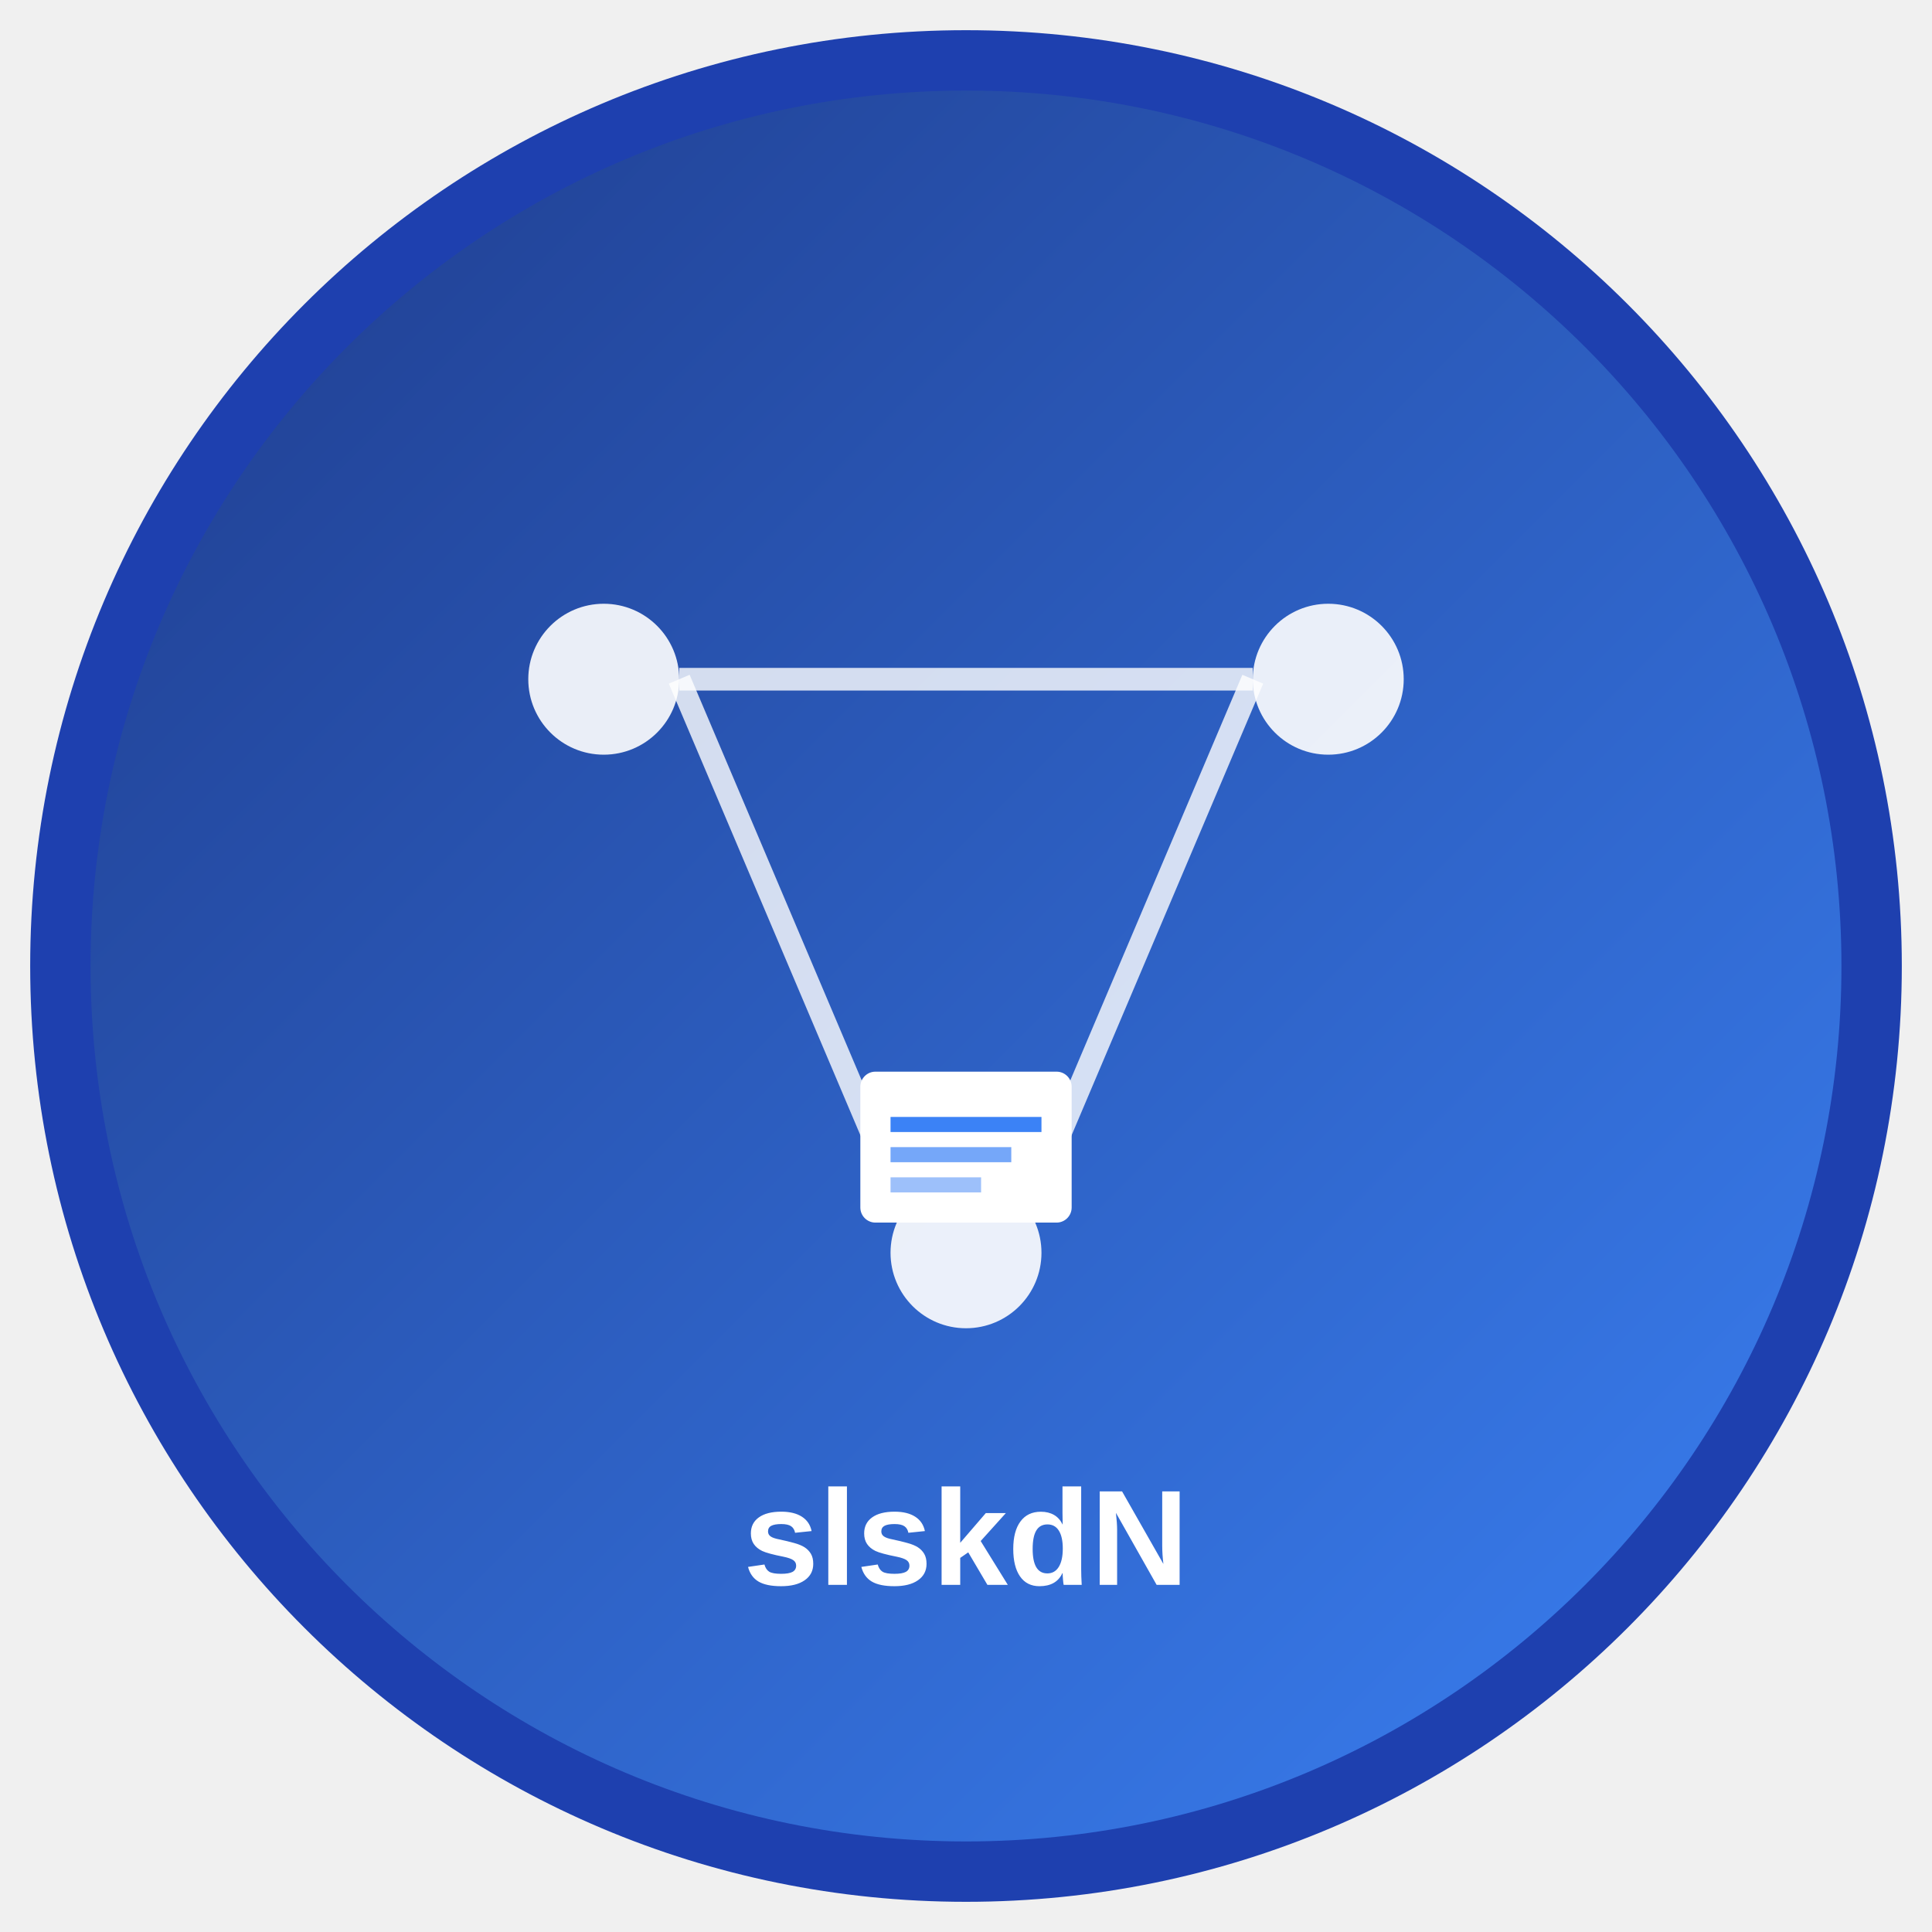
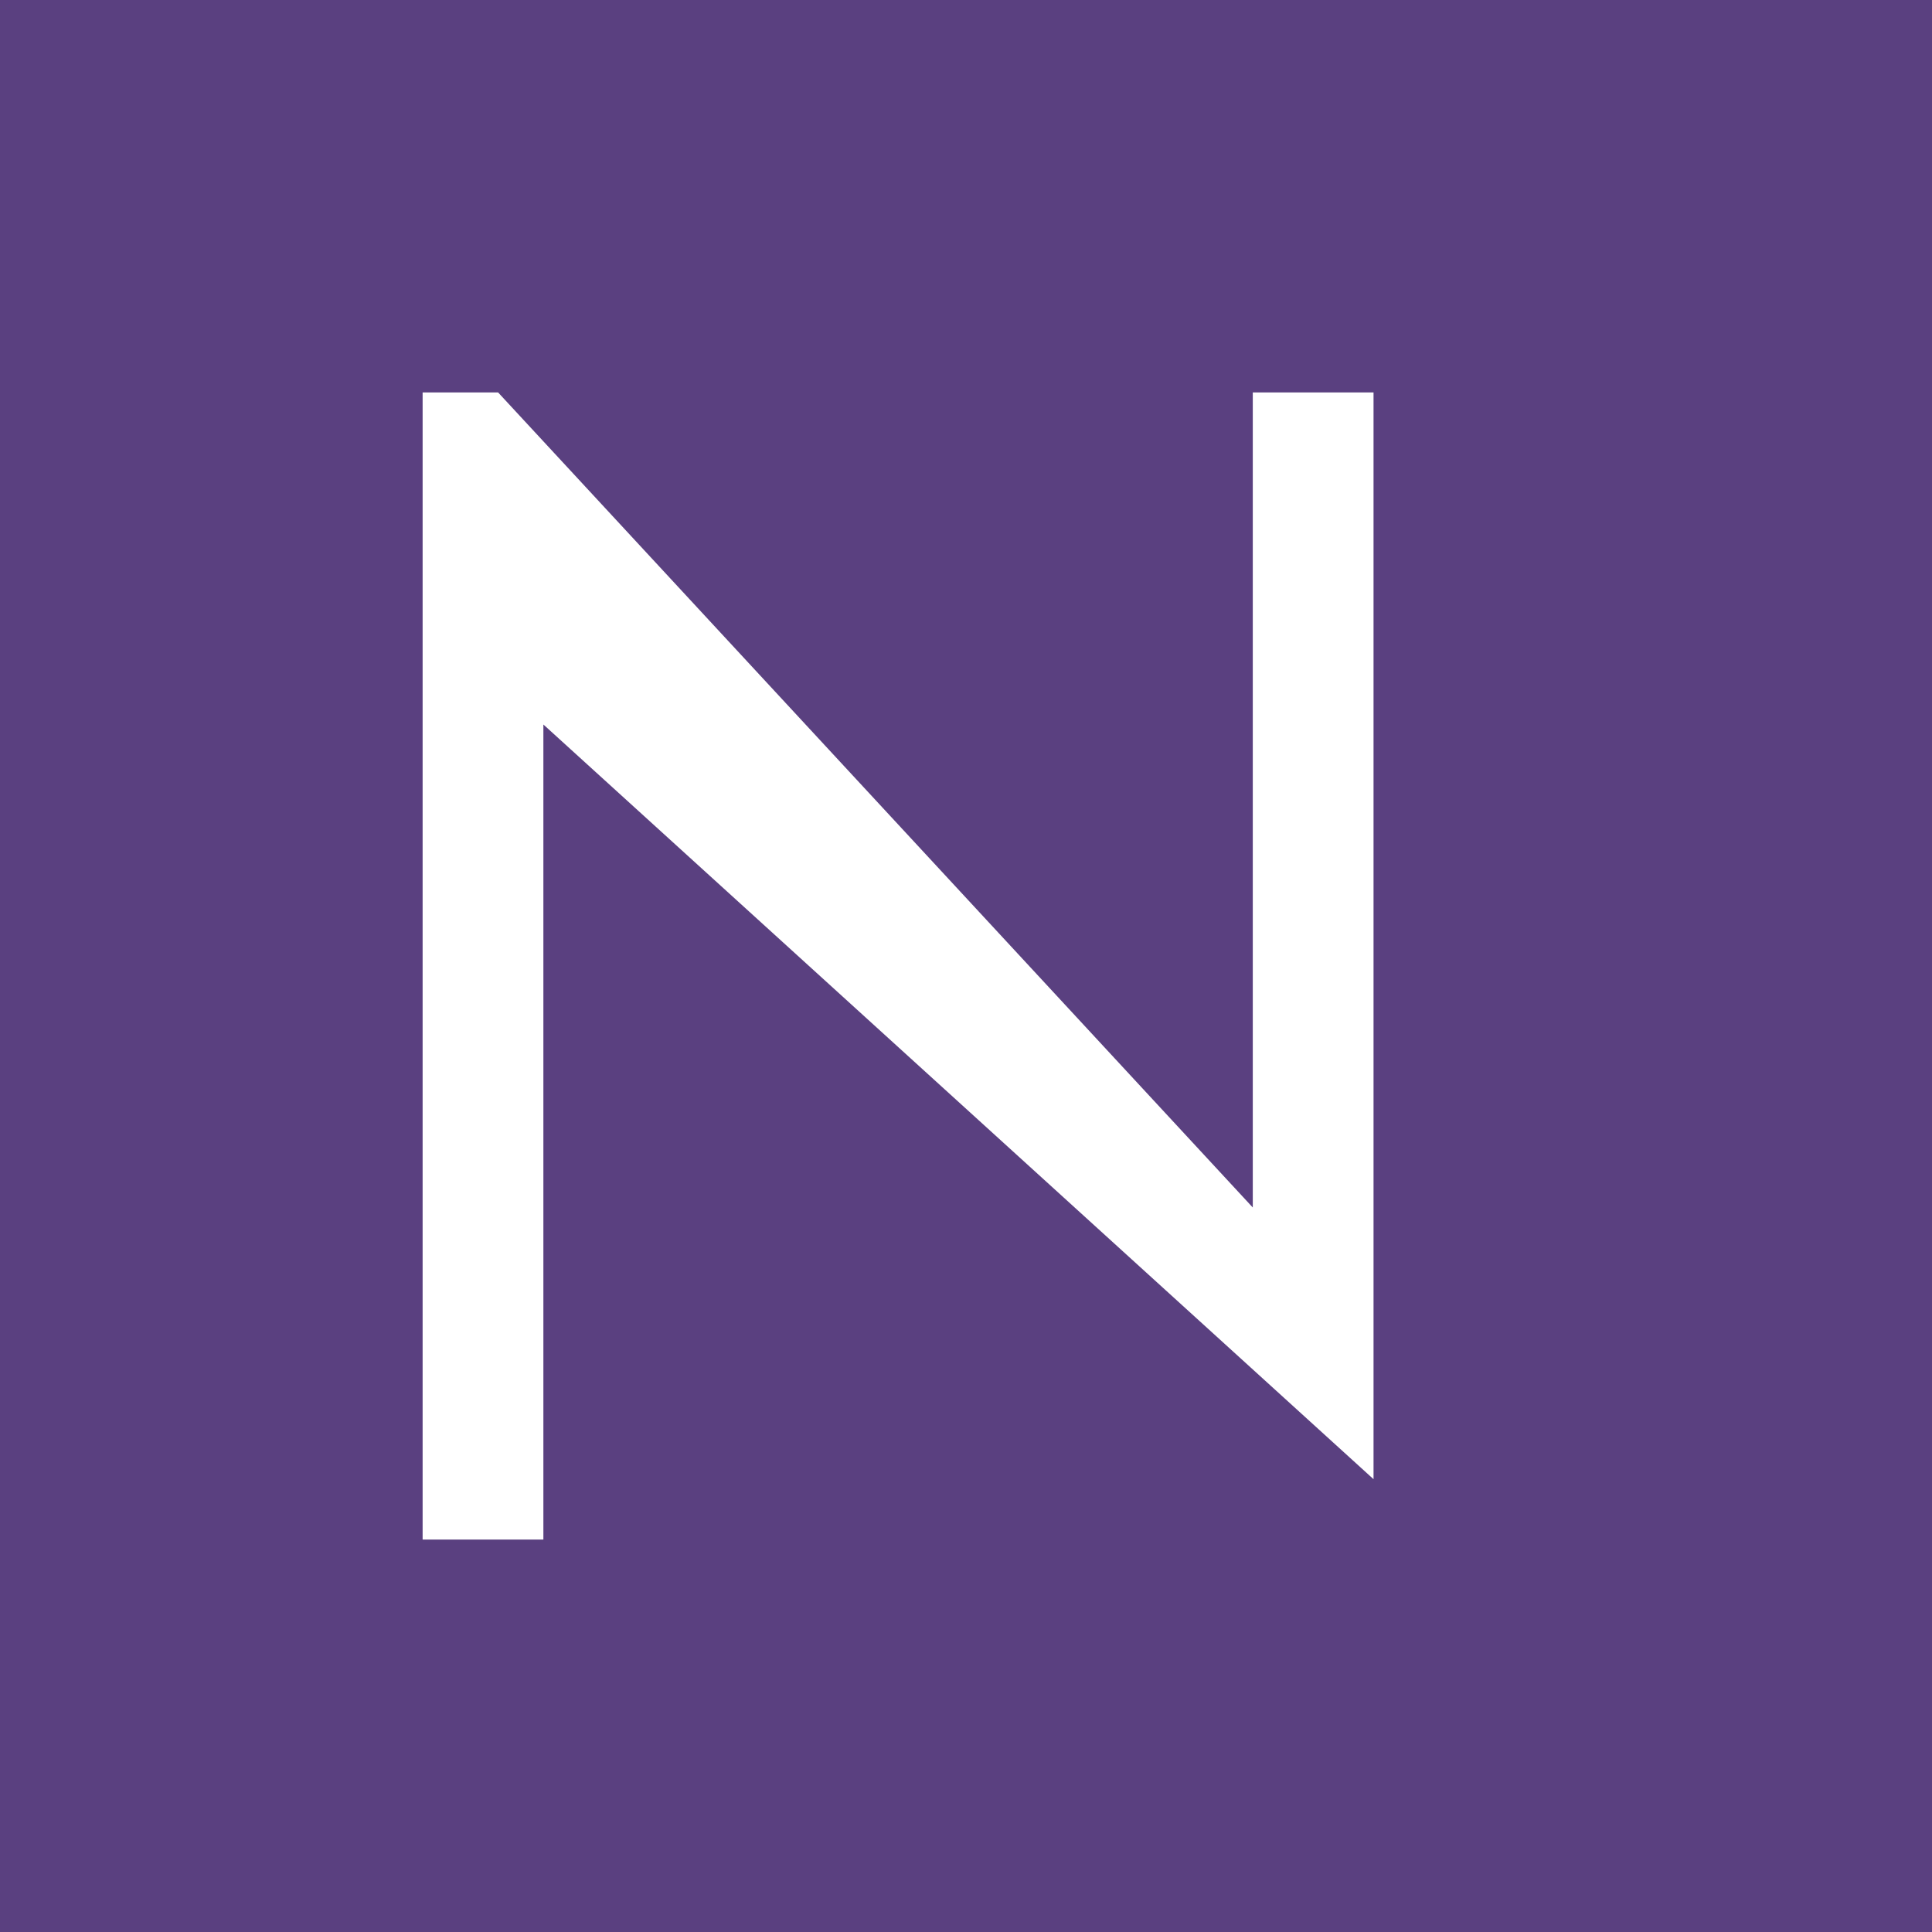
<svg xmlns="http://www.w3.org/2000/svg" viewBox="0 0 512 512">
-   <defs>
-     <linearGradient id="bg" x1="0%" y1="0%" x2="100%" y2="100%">
-       <stop offset="0%" style="stop-color:#1e3a8a;stop-opacity:1" />
-       <stop offset="100%" style="stop-color:#3b82f6;stop-opacity:1" />
-     </linearGradient>
-   </defs>
-   <circle cx="256" cy="256" r="240" fill="url(#bg)" stroke="#1e40af" stroke-width="16" />
-   <circle cx="160" cy="180" r="20" fill="#ffffff" opacity="0.9" />
-   <circle cx="352" cy="180" r="20" fill="#ffffff" opacity="0.9" />
-   <circle cx="256" cy="332" r="20" fill="#ffffff" opacity="0.9" />
-   <line x1="180" y1="180" x2="332" y2="180" stroke="#ffffff" stroke-width="6" opacity="0.8" />
-   <line x1="180" y1="180" x2="236" y2="312" stroke="#ffffff" stroke-width="6" opacity="0.8" />
-   <line x1="332" y1="180" x2="276" y2="312" stroke="#ffffff" stroke-width="6" opacity="0.8" />
-   <g transform="translate(228, 304)">
-     <rect x="0" y="-20" width="56" height="40" rx="4" fill="#ffffff" />
-     <rect x="8" y="-8" width="40" height="4" fill="#3b82f6" />
-     <rect x="8" y="0" width="32" height="4" fill="#3b82f6" opacity="0.7" />
-     <rect x="8" y="8" width="24" height="4" fill="#3b82f6" opacity="0.5" />
-   </g>
-   <text x="256" y="420" text-anchor="middle" fill="#ffffff" font-family="Arial, sans-serif" font-size="36" font-weight="bold">slskdN</text>
+   <rect width="512" height="512" fill="#5a4080" />
+   <polygon fill="#ffffff" points="144,104 112,104 112,408 144,408 144,192 364,392 364,104 332,104 332,320 132,104" />
</svg>
